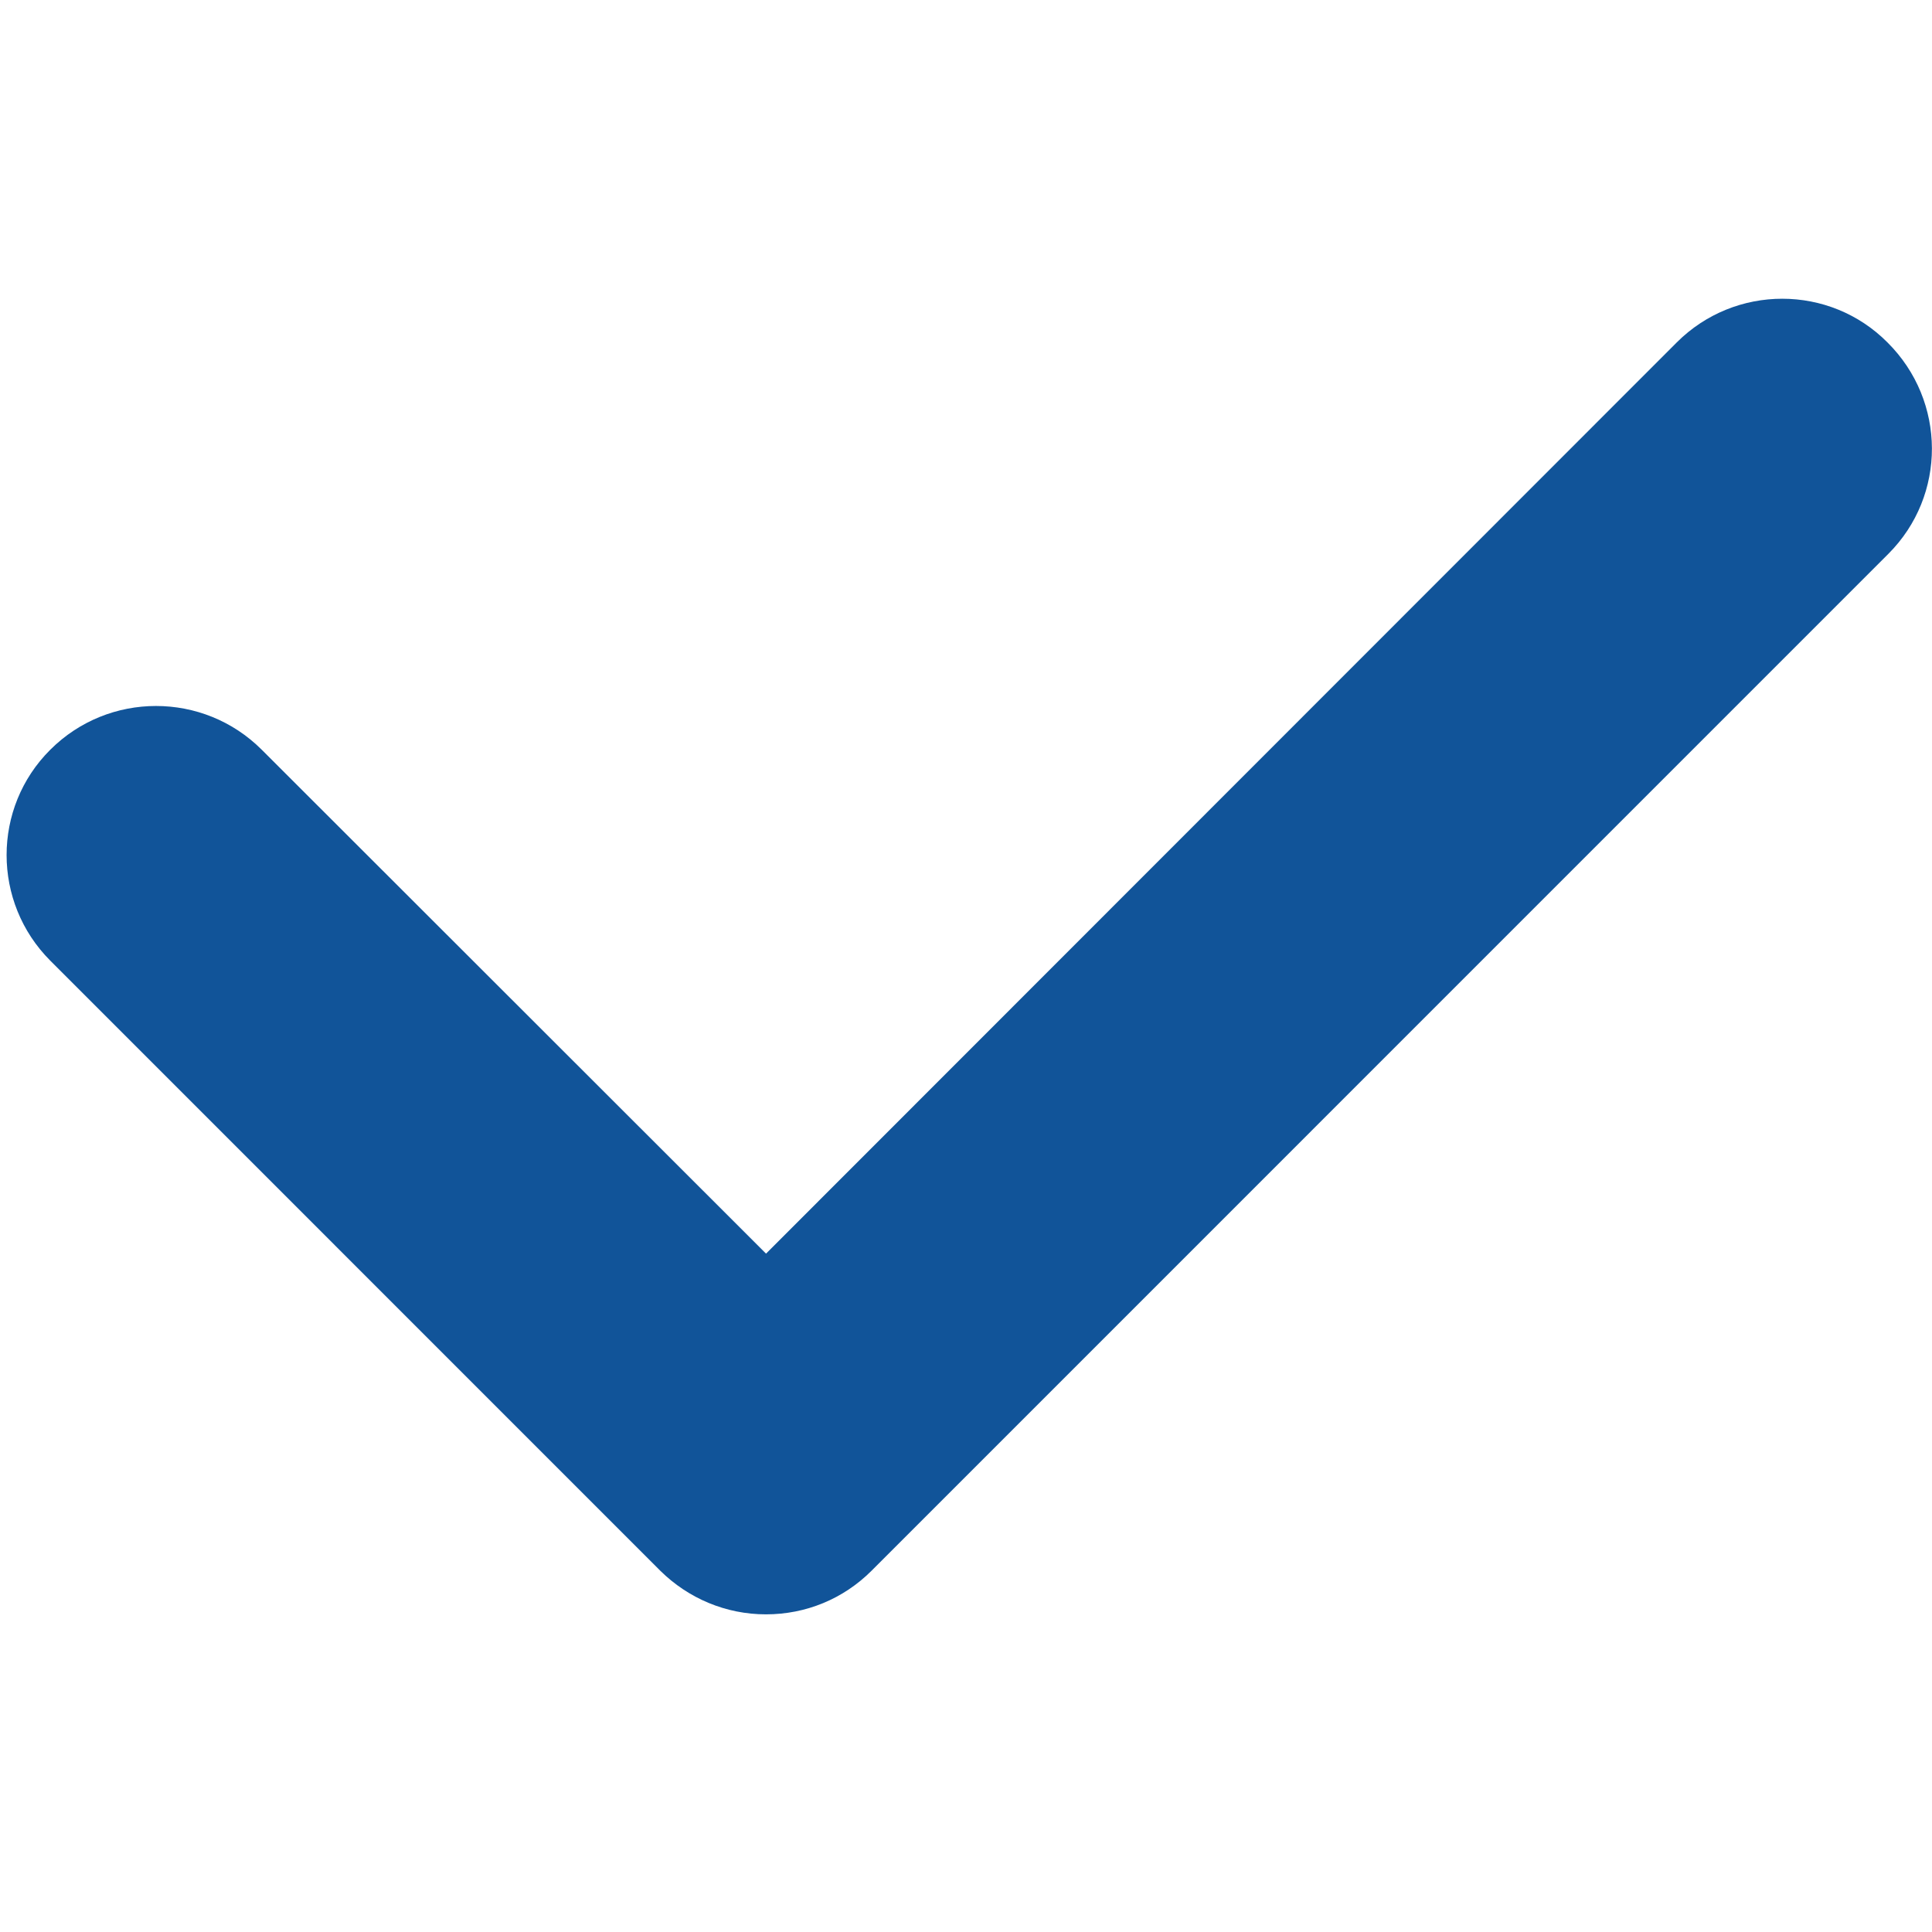
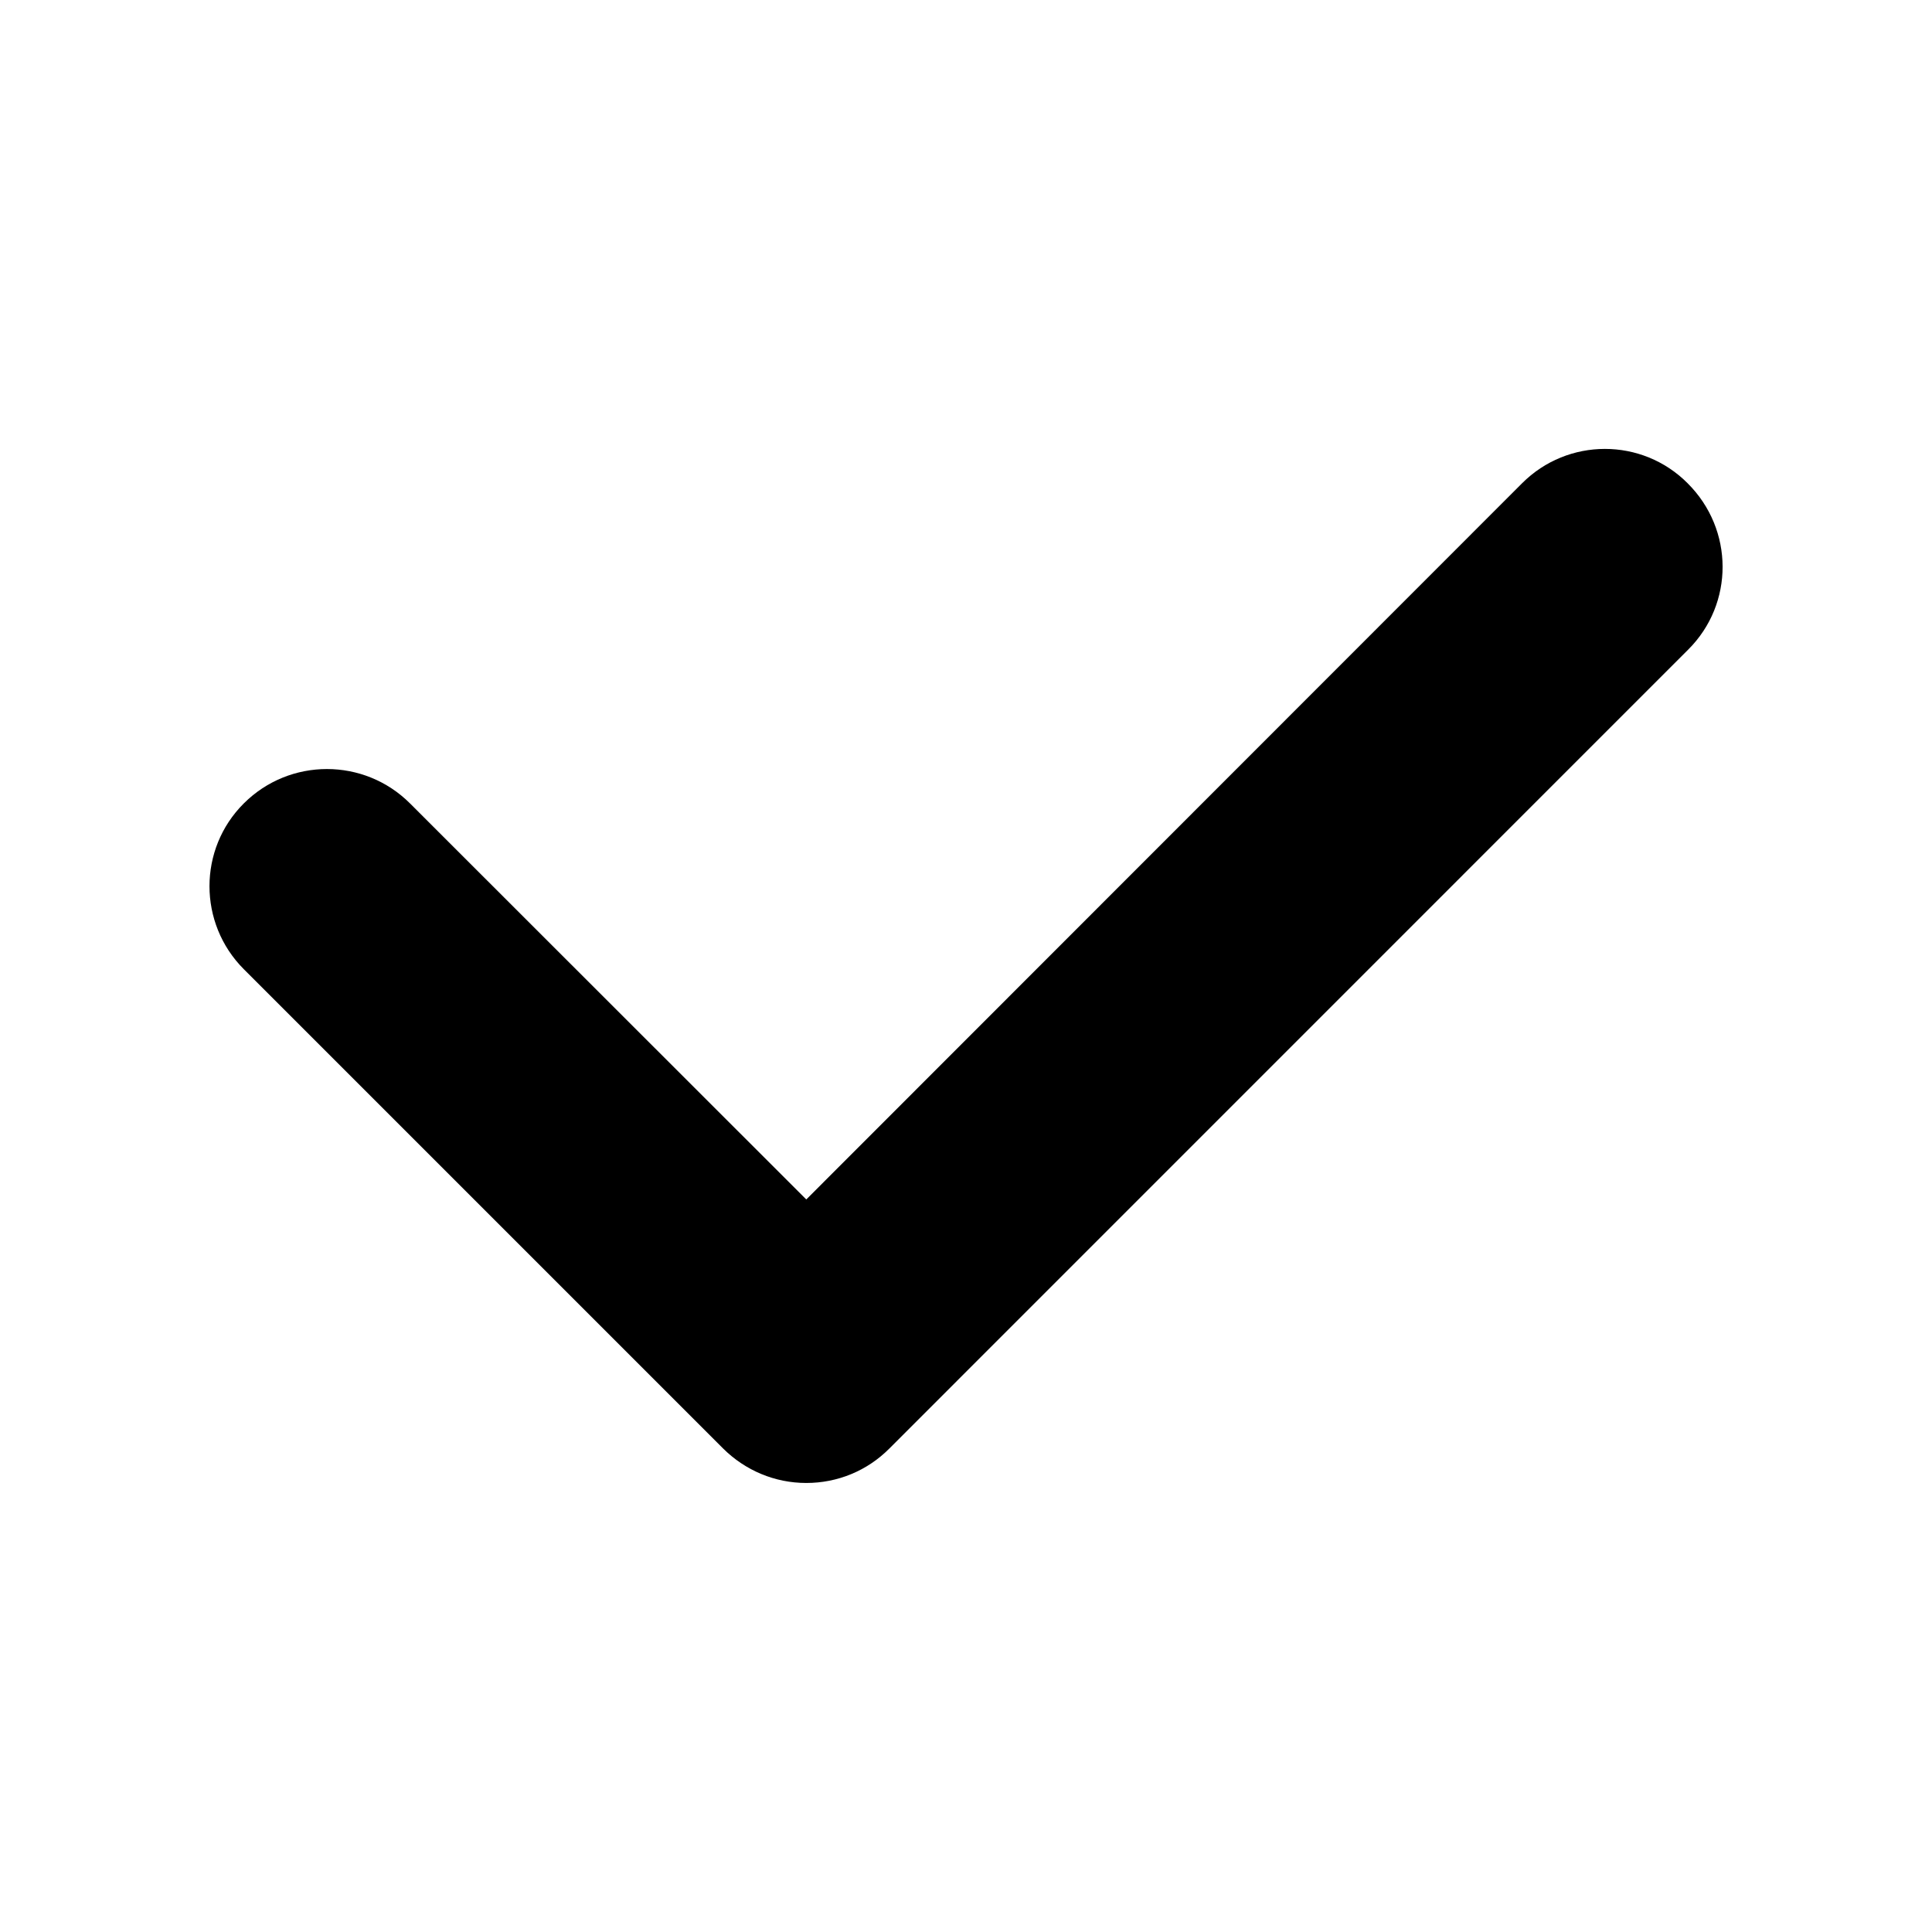
- <svg xmlns="http://www.w3.org/2000/svg" version="1.1" id="Capa_1" x="0px" y="0px" width="24px" height="24px" viewBox="194 194 24 24" enable-background="new 194 194 24 24" xml:space="preserve">
-   <g>
-     <path fill="#115499" d="M217.458,200.88l-12.631,12.632c-0.351,0.351-0.817,0.542-1.312,0.542c-0.497,0-0.963-0.197-1.313-0.542   l-7.577-7.578c-0.724-0.725-0.724-1.901,0-2.621c0.725-0.724,1.901-0.724,2.626,0l6.265,6.26l11.313-11.319   c0.724-0.724,1.899-0.724,2.618,0C218.181,198.984,218.181,200.157,217.458,200.88z" />
-   </g>
+ <svg xmlns="http://www.w3.org/2000/svg" version="1.1" id="Capa_1" x="0px" y="0px" width="24px" height="24px" viewBox="0 0 24 24" enable-background="new 0 0 24 24" xml:space="preserve">
+   <path fill="#000000" d="M20.973,8.068l-9.926,9.927c-0.275,0.276-0.642,0.427-1.031,0.427c-0.391,0-0.757-0.155-1.032-0.427  L3.029,12.04c-0.569-0.57-0.569-1.494,0-2.06c0.57-0.569,1.494-0.569,2.064,0l4.923,4.92l8.891-8.896c0.568-0.57,1.492-0.57,2.058,0  C21.542,6.579,21.542,7.5,20.973,8.068z" />
</svg>
